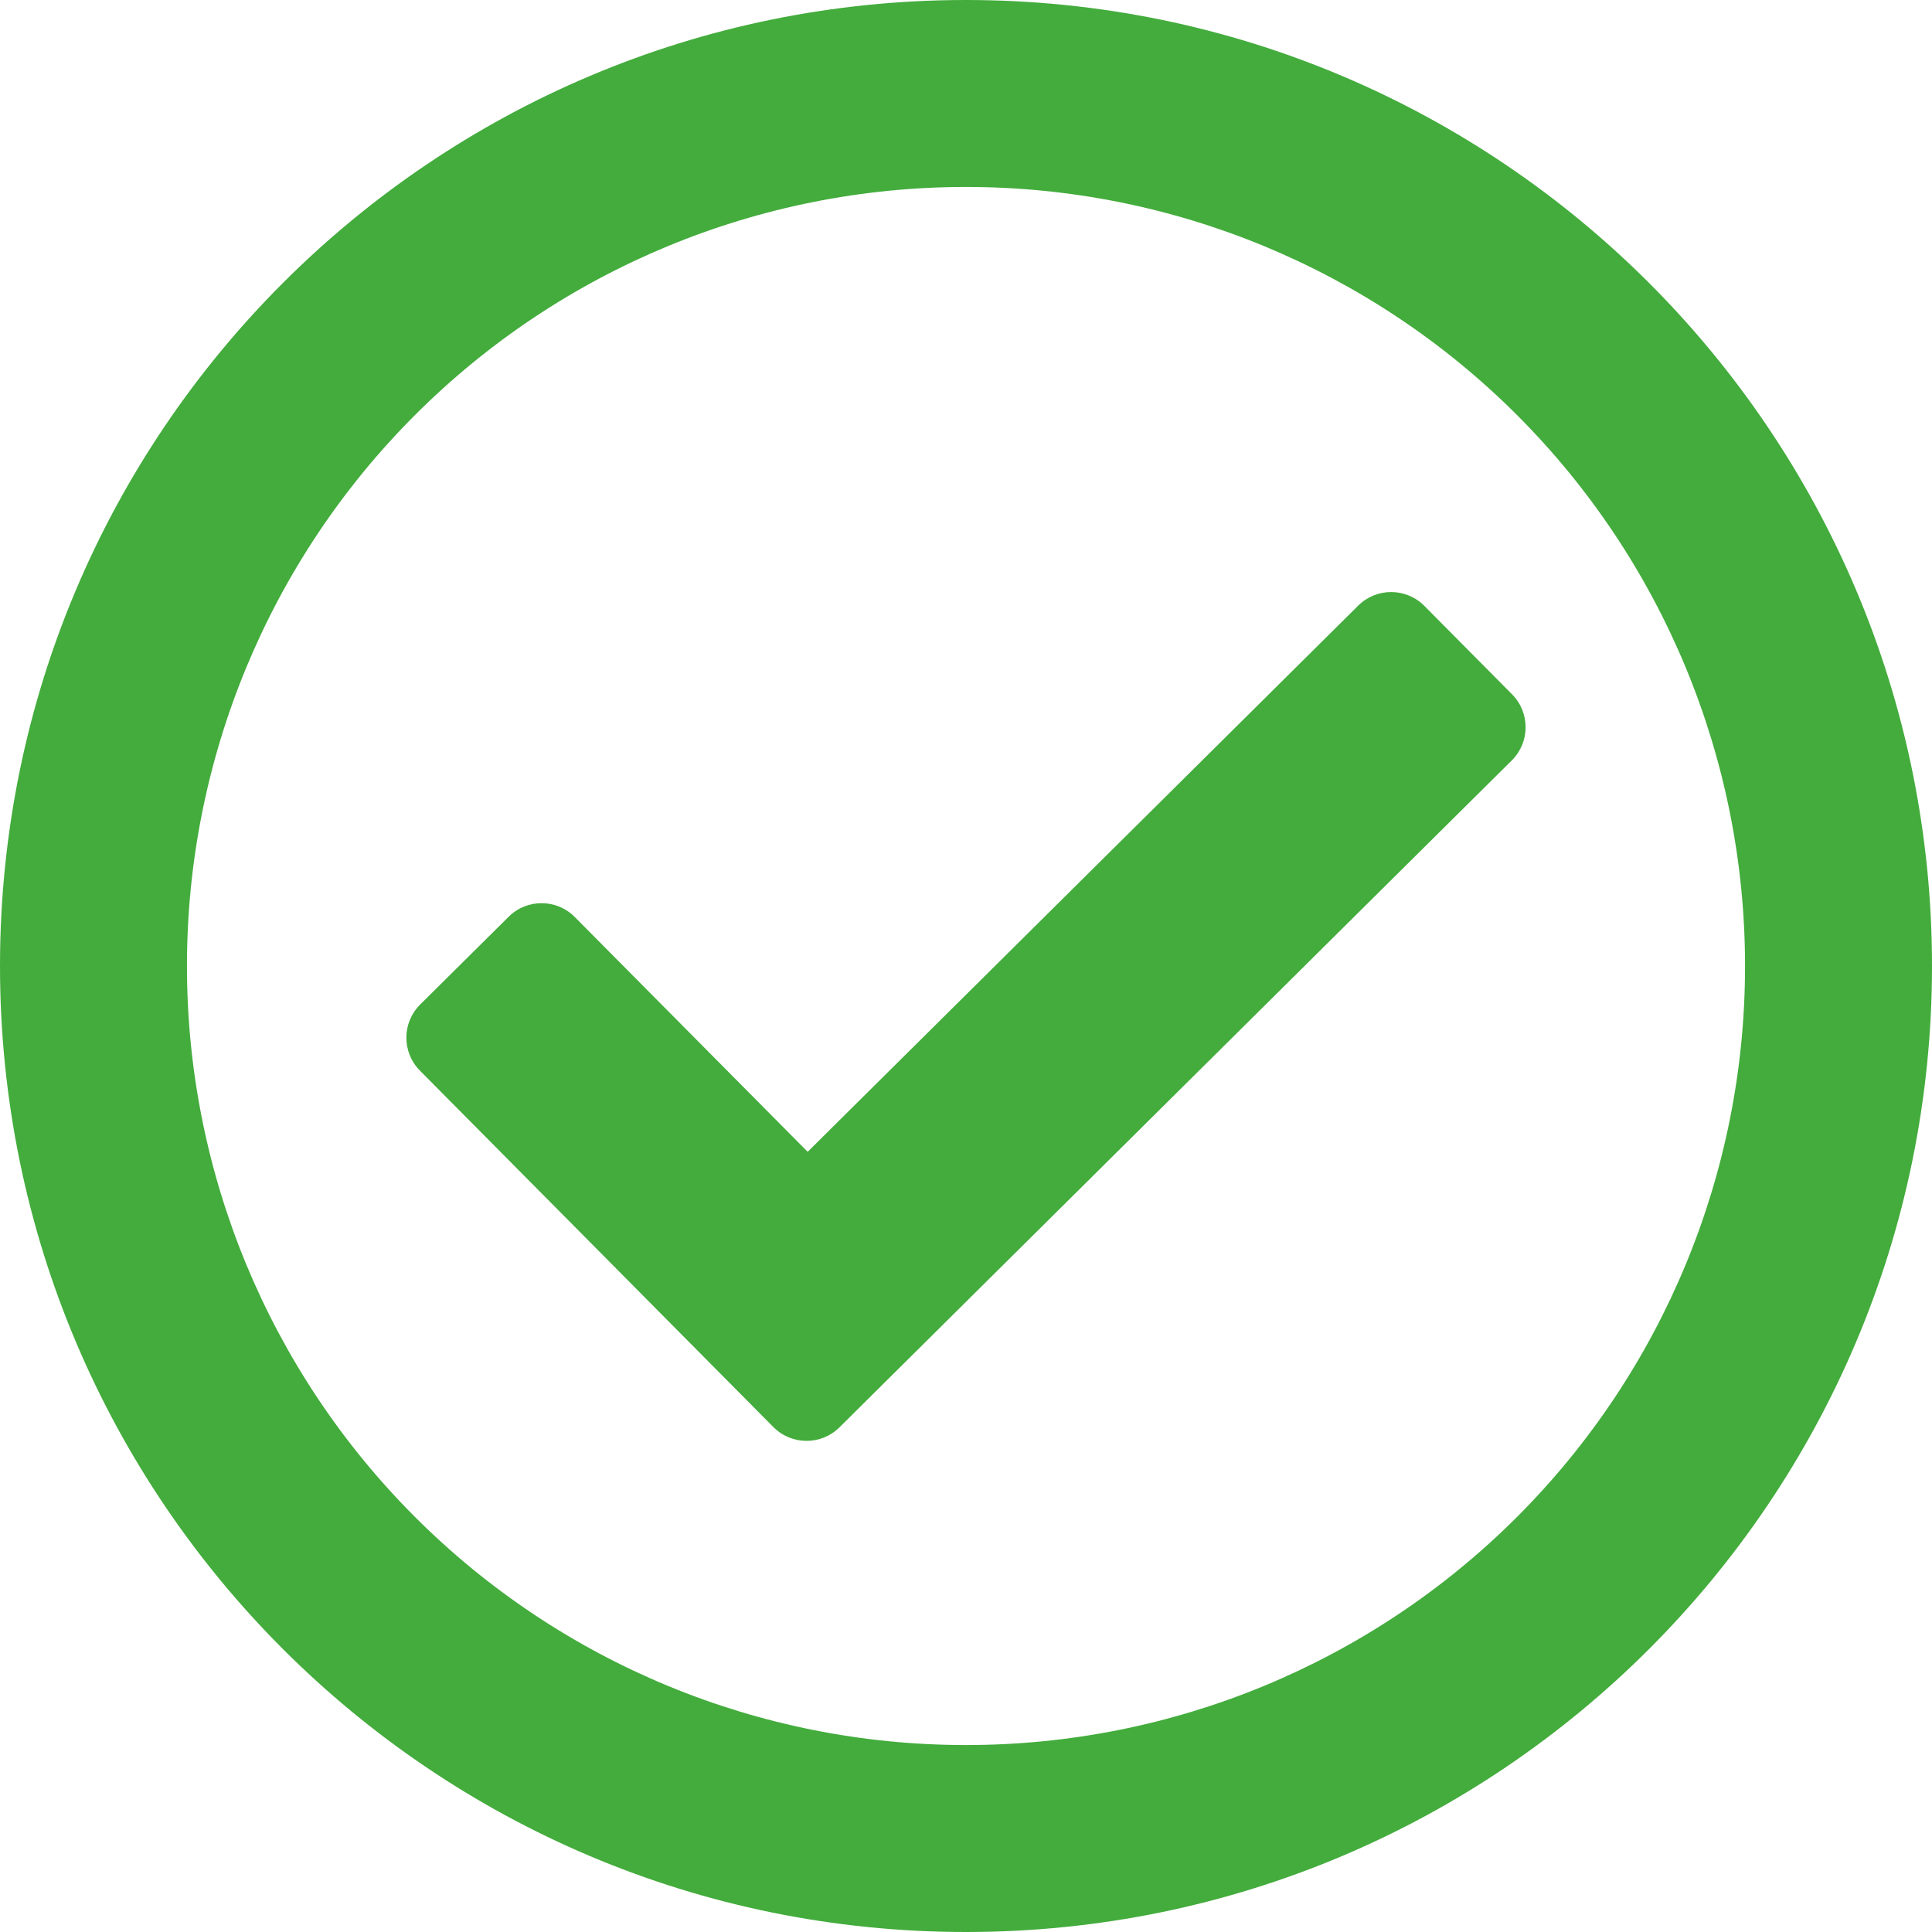
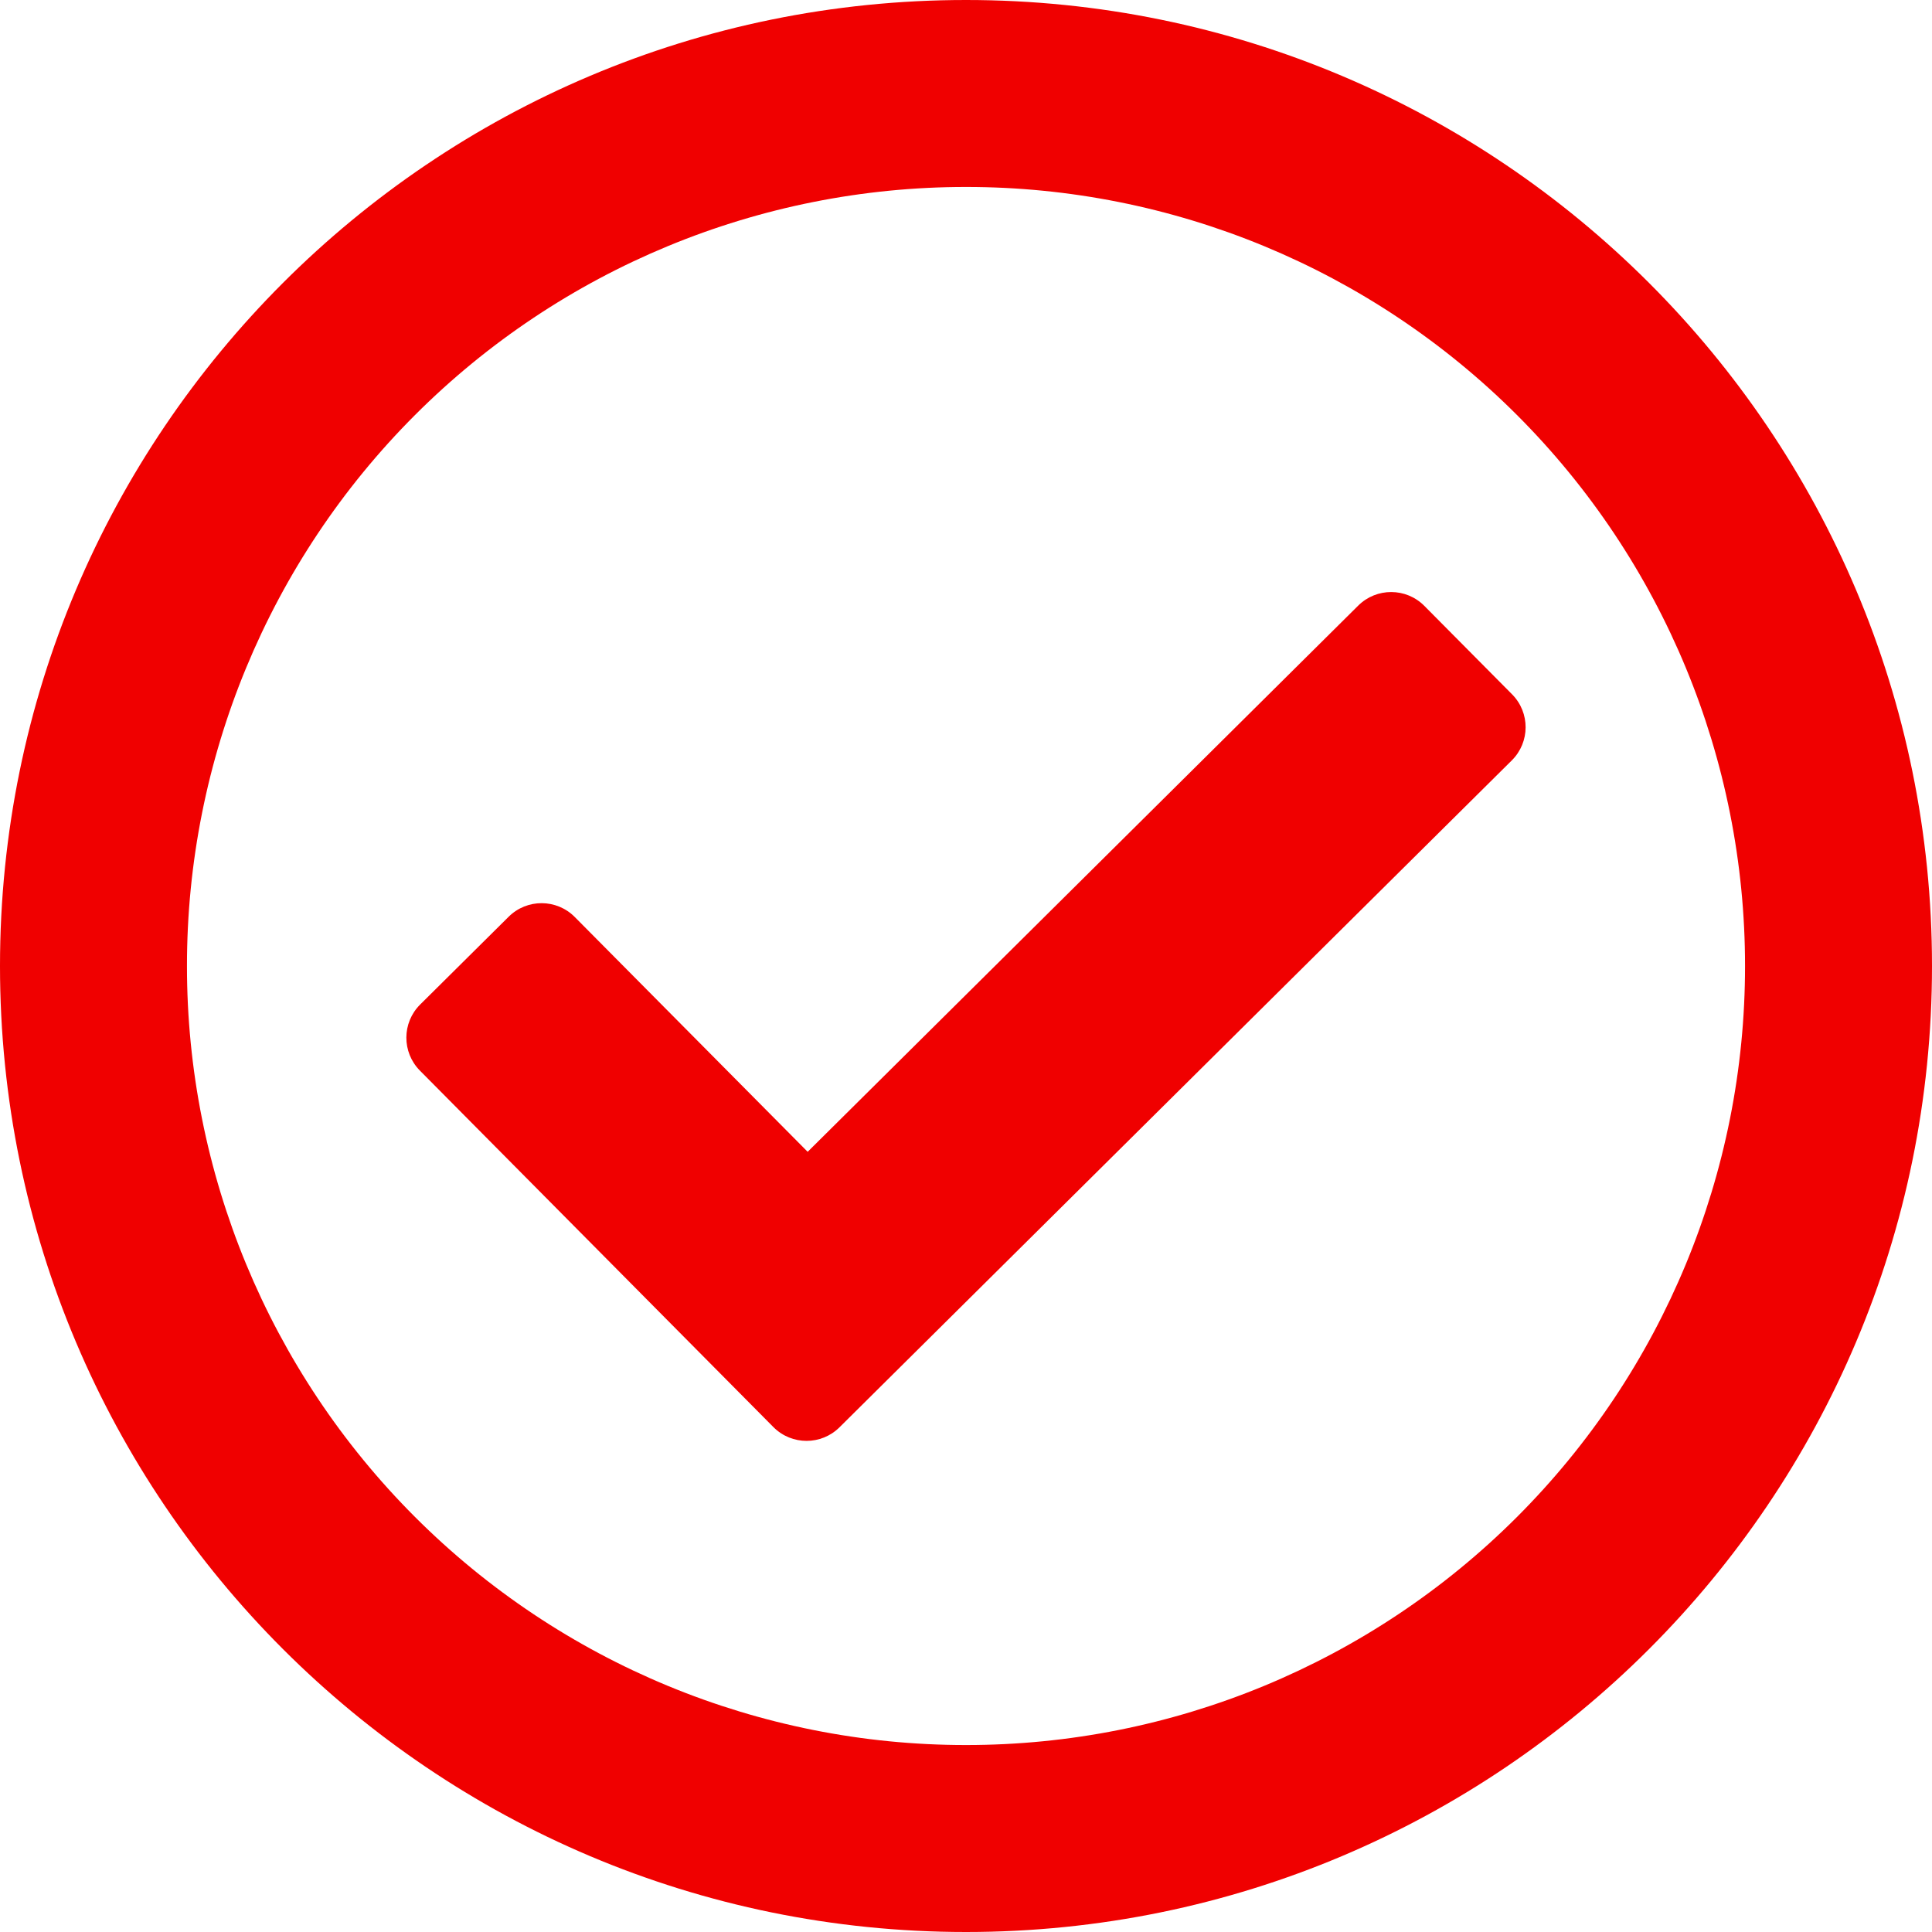
<svg xmlns="http://www.w3.org/2000/svg" width="46.5" height="46.5" viewBox="0 0 46.5 46.5">
-   <path id="green-check" d="M0-41.25A23.25,23.25,0,0,0-23.25-18,23.25,23.25,0,0,0,0,5.25,23.25,23.25,0,0,0,23.25-18,23.25,23.25,0,0,0,0-41.25Zm0,4.5A18.74,18.74,0,0,1,18.75-18,18.74,18.74,0,0,1,0,.75,18.74,18.74,0,0,1-18.75-18,18.74,18.74,0,0,1,0-36.75ZM13.144-24.538l-2.113-2.13a1.125,1.125,0,0,0-1.591-.006L-3.811-13.528l-5.605-5.651a1.125,1.125,0,0,0-1.591-.007l-2.13,2.113a1.125,1.125,0,0,0-.006,1.591L-4.633-6.9A1.125,1.125,0,0,0-3.042-6.9l16.18-16.05A1.125,1.125,0,0,0,13.144-24.538Z" transform="translate(23.25 41.25)" fill="#43ac3c" />
+   <path id="green-check" d="M0-41.25A23.25,23.25,0,0,0-23.25-18,23.25,23.25,0,0,0,0,5.25,23.25,23.25,0,0,0,23.25-18,23.25,23.25,0,0,0,0-41.25Zm0,4.5A18.74,18.74,0,0,1,18.75-18,18.74,18.74,0,0,1,0,.75,18.74,18.74,0,0,1-18.75-18,18.74,18.74,0,0,1,0-36.75ZM13.144-24.538l-2.113-2.13a1.125,1.125,0,0,0-1.591-.006L-3.811-13.528l-5.605-5.651a1.125,1.125,0,0,0-1.591-.007l-2.13,2.113a1.125,1.125,0,0,0-.006,1.591L-4.633-6.9A1.125,1.125,0,0,0-3.042-6.9l16.18-16.05A1.125,1.125,0,0,0,13.144-24.538Z" transform="translate(23.25 41.25)" fill="#f00000" />
</svg>
